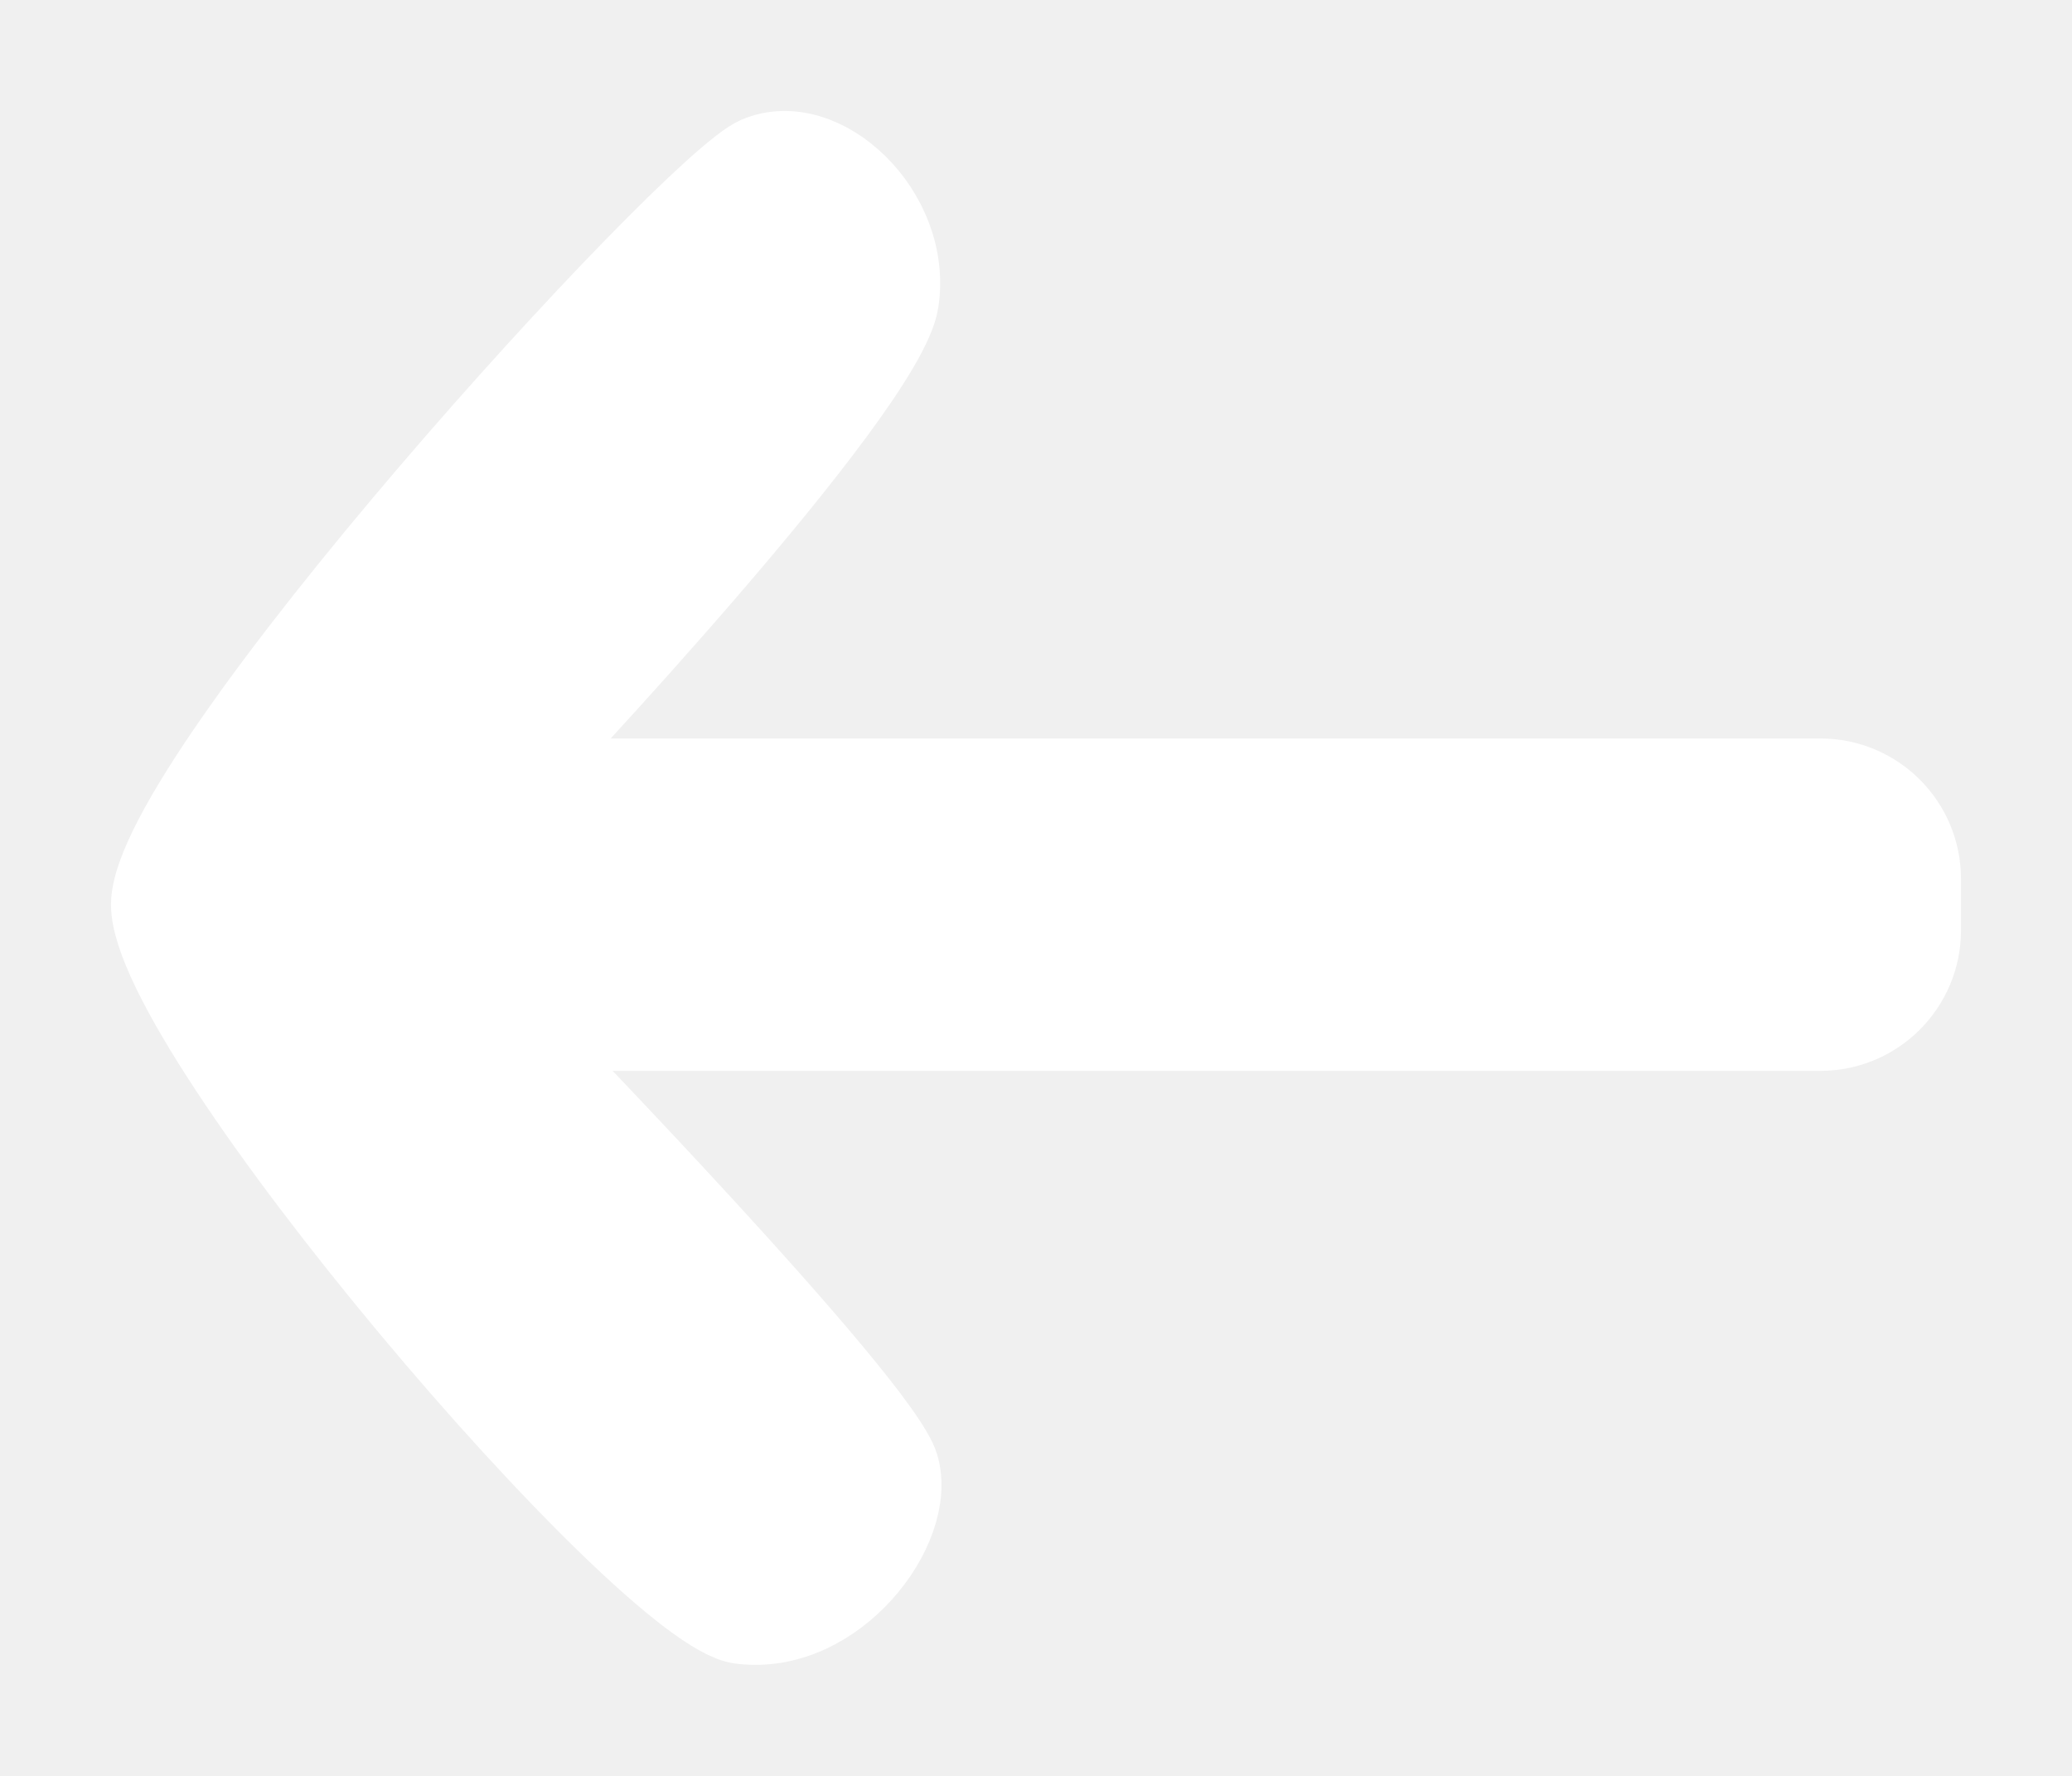
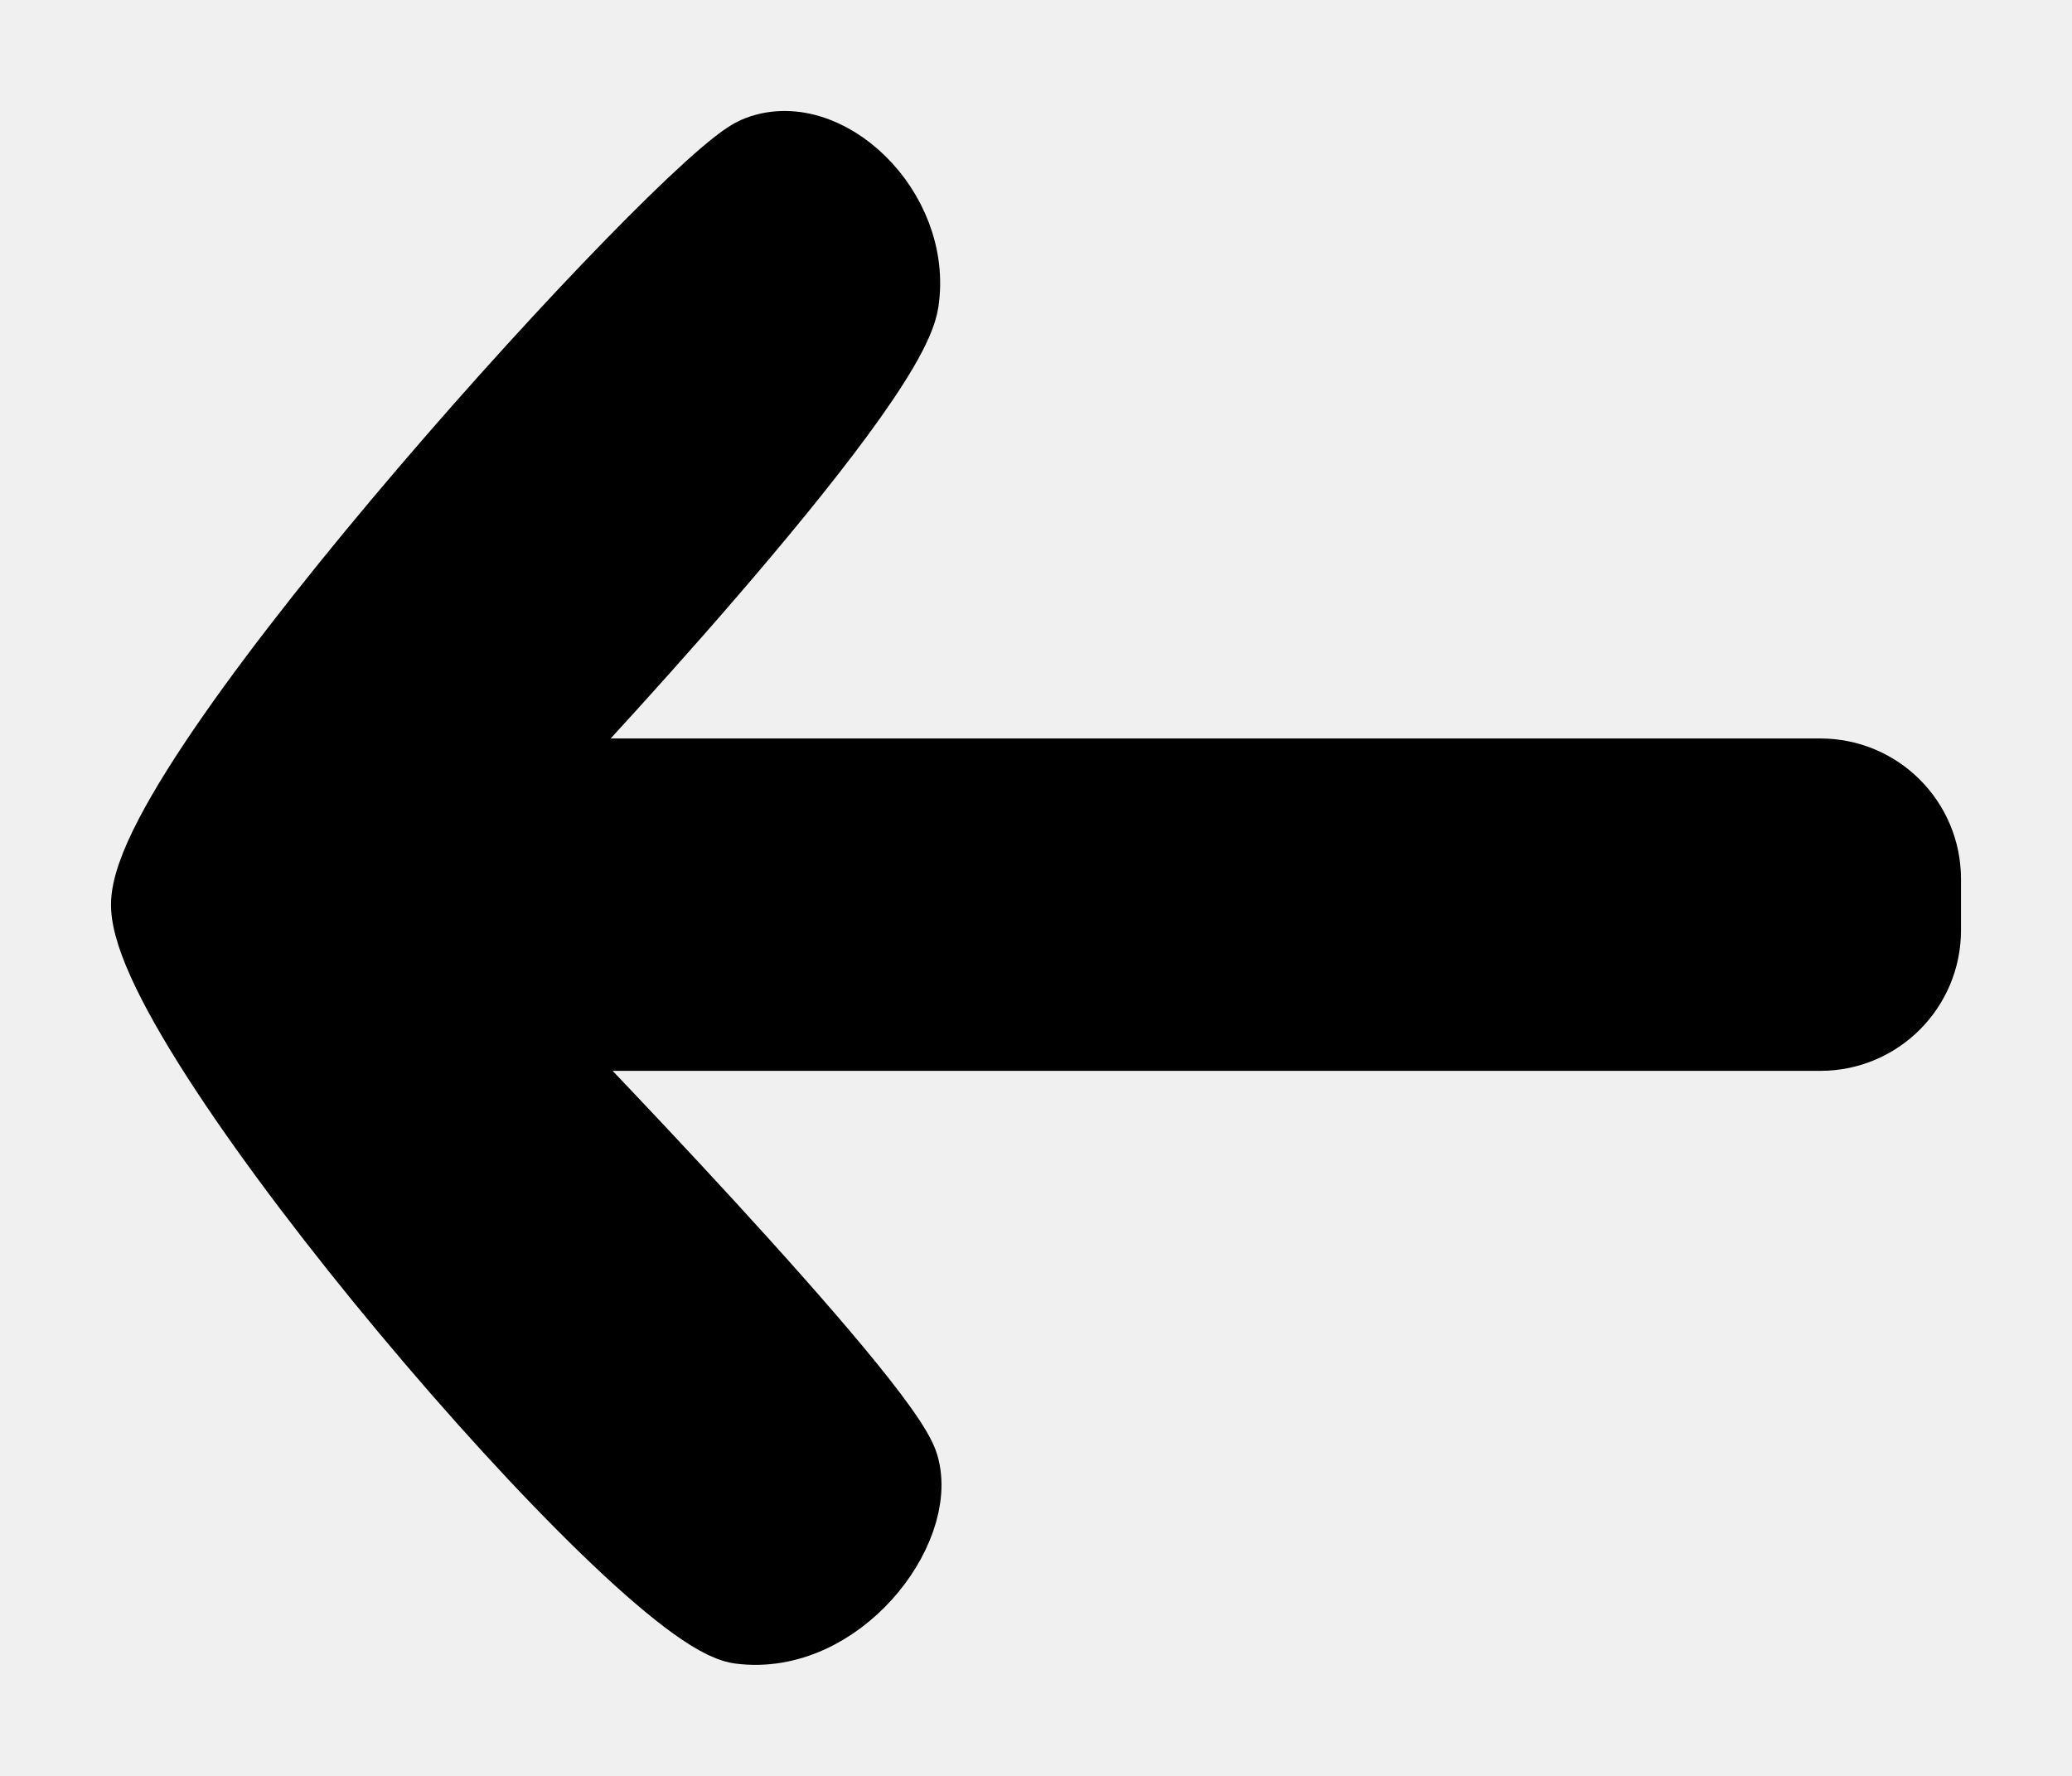
<svg xmlns="http://www.w3.org/2000/svg" width="14" height="12" viewBox="0 0 14 12" fill="none">
-   <path fill-rule="evenodd" clip-rule="evenodd" d="M13 6.286C13 6.672 12.687 6.986 12.3 6.986L3.553 6.986C3.553 6.986 5.965 9.468 6.093 9.901C6.222 10.333 5.656 11.079 5 10.993C4.344 10.908 1 6.986 1 6.113C1 5.24 4.648 1.239 5.106 1.04C5.565 0.84 6.187 1.422 6.093 2.039C6 2.657 3.553 5.24 3.553 5.24L12.3 5.24C12.687 5.24 13 5.553 13 5.94V6.286Z" fill="white" stroke="white" stroke-width="0.5" stroke-linecap="round" stroke-linejoin="round" />
+   <path fill-rule="evenodd" clip-rule="evenodd" d="M13 6.286C13 6.672 12.687 6.986 12.3 6.986L3.553 6.986C3.553 6.986 5.965 9.468 6.093 9.901C6.222 10.333 5.656 11.079 5 10.993C4.344 10.908 1 6.986 1 6.113C1 5.24 4.648 1.239 5.106 1.04C5.565 0.84 6.187 1.422 6.093 2.039C6 2.657 3.553 5.24 3.553 5.24L12.3 5.24C12.687 5.24 13 5.553 13 5.94V6.286Z" fill="black" stroke="black" stroke-width="0.5" stroke-linecap="round" stroke-linejoin="round" />
</svg>
